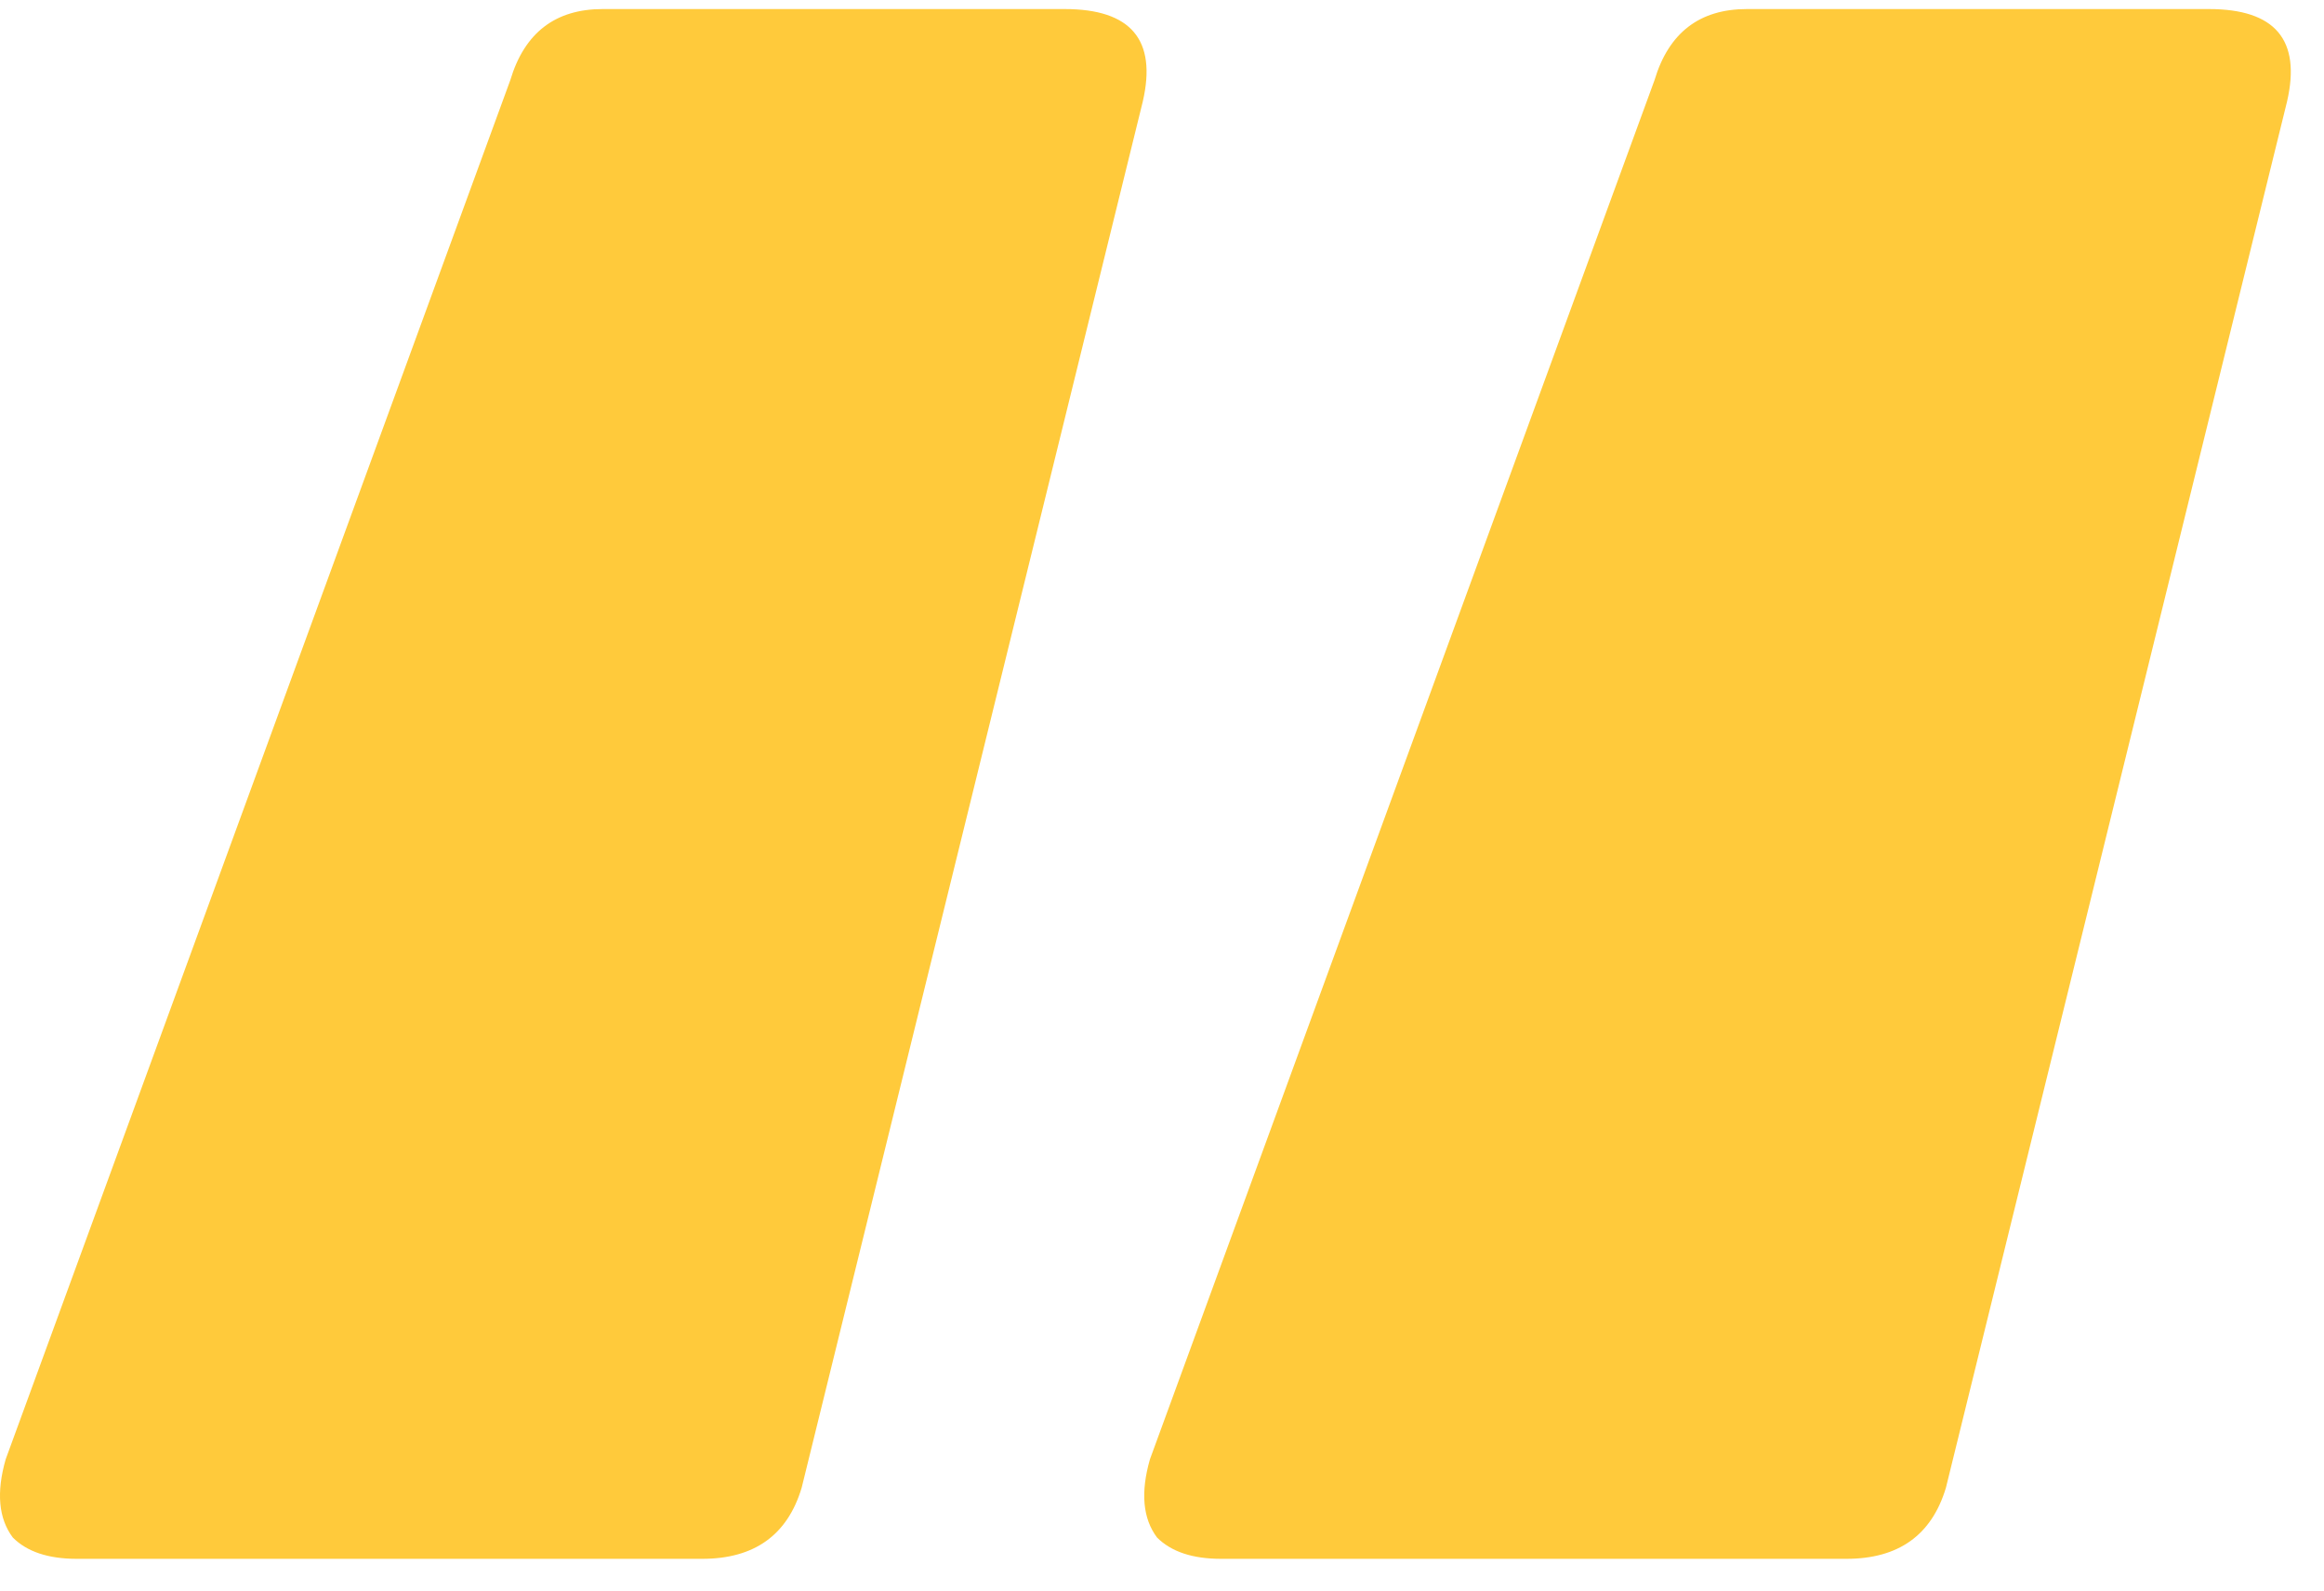
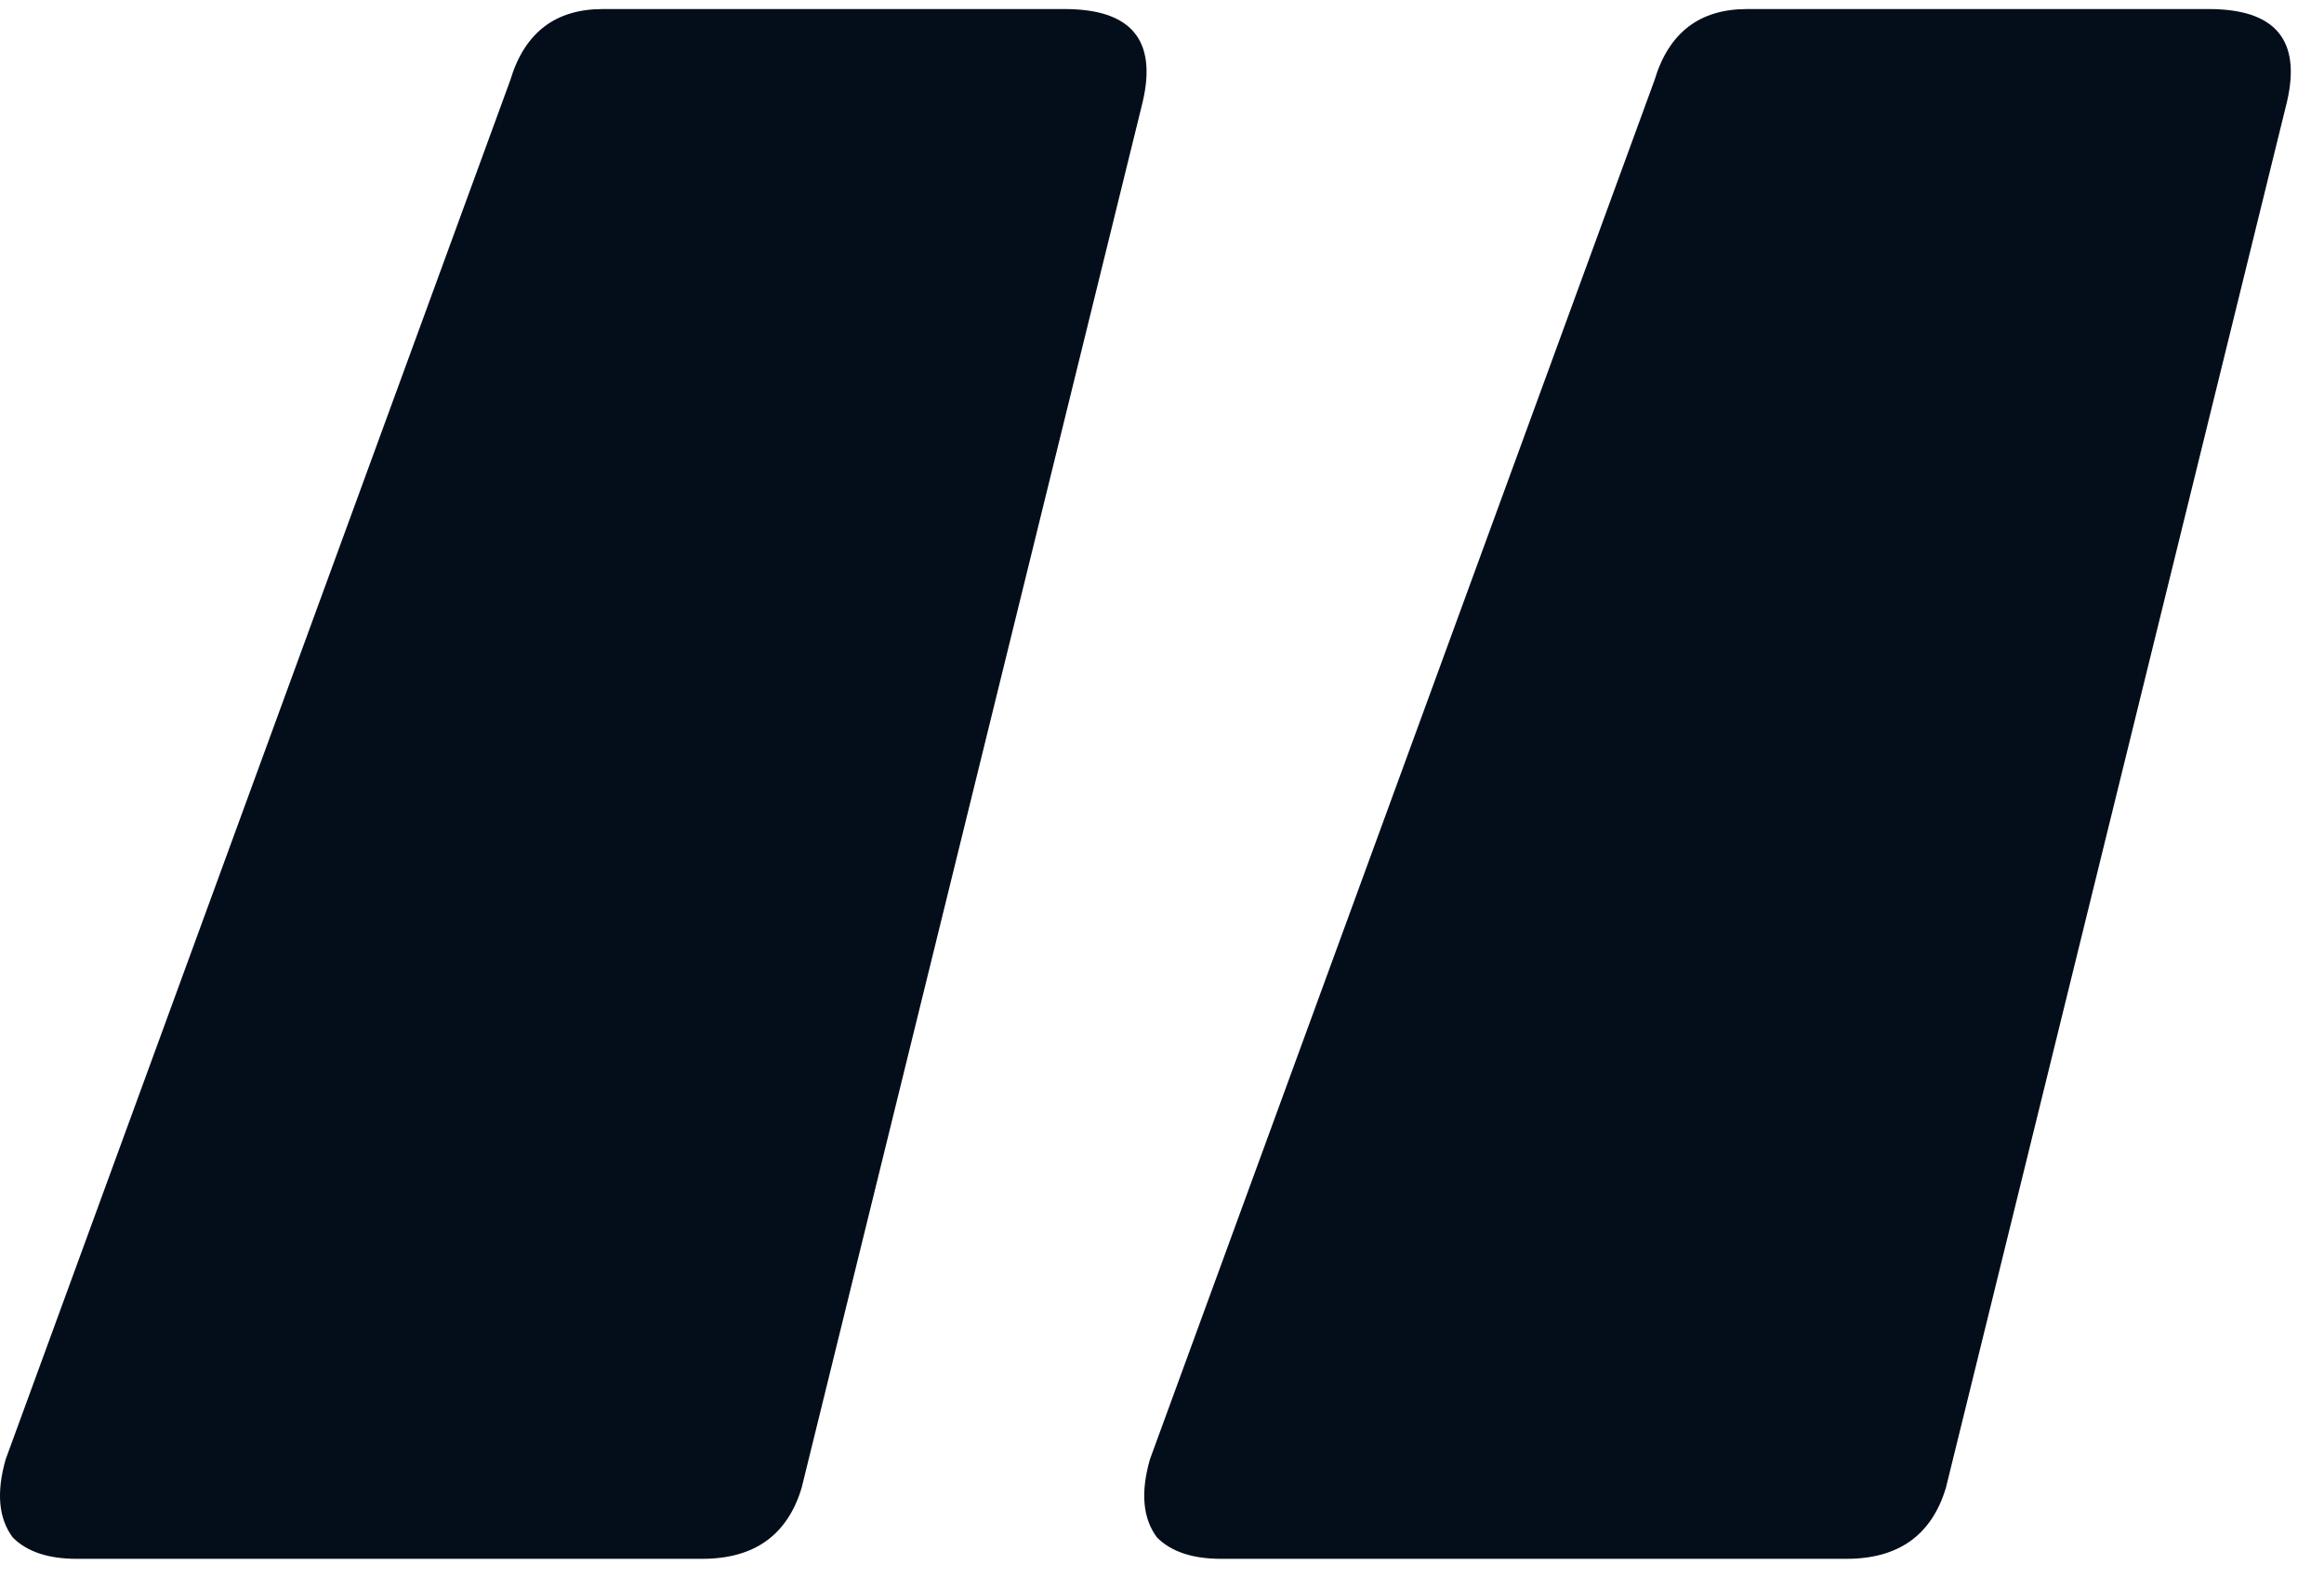
- <svg xmlns="http://www.w3.org/2000/svg" width="57" height="39" viewBox="0 0 57 39" fill="none">
-   <path d="M1.883 38.222C1.185 38.222 0.662 38.048 0.314 37.699C-0.035 37.234 -0.093 36.595 0.139 35.782L12.516 1.965C12.864 0.803 13.62 0.222 14.782 0.222H26.112C27.739 0.222 28.378 0.977 28.029 2.488L19.662 36.479C19.314 37.641 18.5 38.222 17.222 38.222H1.883ZM29.947 38.222C29.25 38.222 28.727 38.048 28.378 37.699C28.029 37.234 27.971 36.595 28.204 35.782L40.58 1.965C40.928 0.803 41.684 0.222 42.846 0.222H54.176C55.803 0.222 56.442 0.977 56.094 2.488L47.727 36.479C47.378 37.641 46.565 38.222 45.286 38.222H29.947Z" fill="#FFCA3B" />
+ <svg xmlns="http://www.w3.org/2000/svg" width="57" height="39" viewBox="0 0 57 39" fill="none" version="1.1" id="svg1">
+   <defs id="defs1" />
+   <path d="M1.883 38.222C1.185 38.222 0.662 38.048 0.314 37.699C-0.035 37.234 -0.093 36.595 0.139 35.782L12.516 1.965C12.864 0.803 13.62 0.222 14.782 0.222H26.112C27.739 0.222 28.378 0.977 28.029 2.488L19.662 36.479C19.314 37.641 18.5 38.222 17.222 38.222H1.883ZM29.947 38.222C29.25 38.222 28.727 38.048 28.378 37.699C28.029 37.234 27.971 36.595 28.204 35.782L40.58 1.965C40.928 0.803 41.684 0.222 42.846 0.222H54.176C55.803 0.222 56.442 0.977 56.094 2.488L47.727 36.479C47.378 37.641 46.565 38.222 45.286 38.222H29.947Z" fill="#FFCA3B" id="path1" style="fill:#040e1b;fill-opacity:1" />
</svg>
